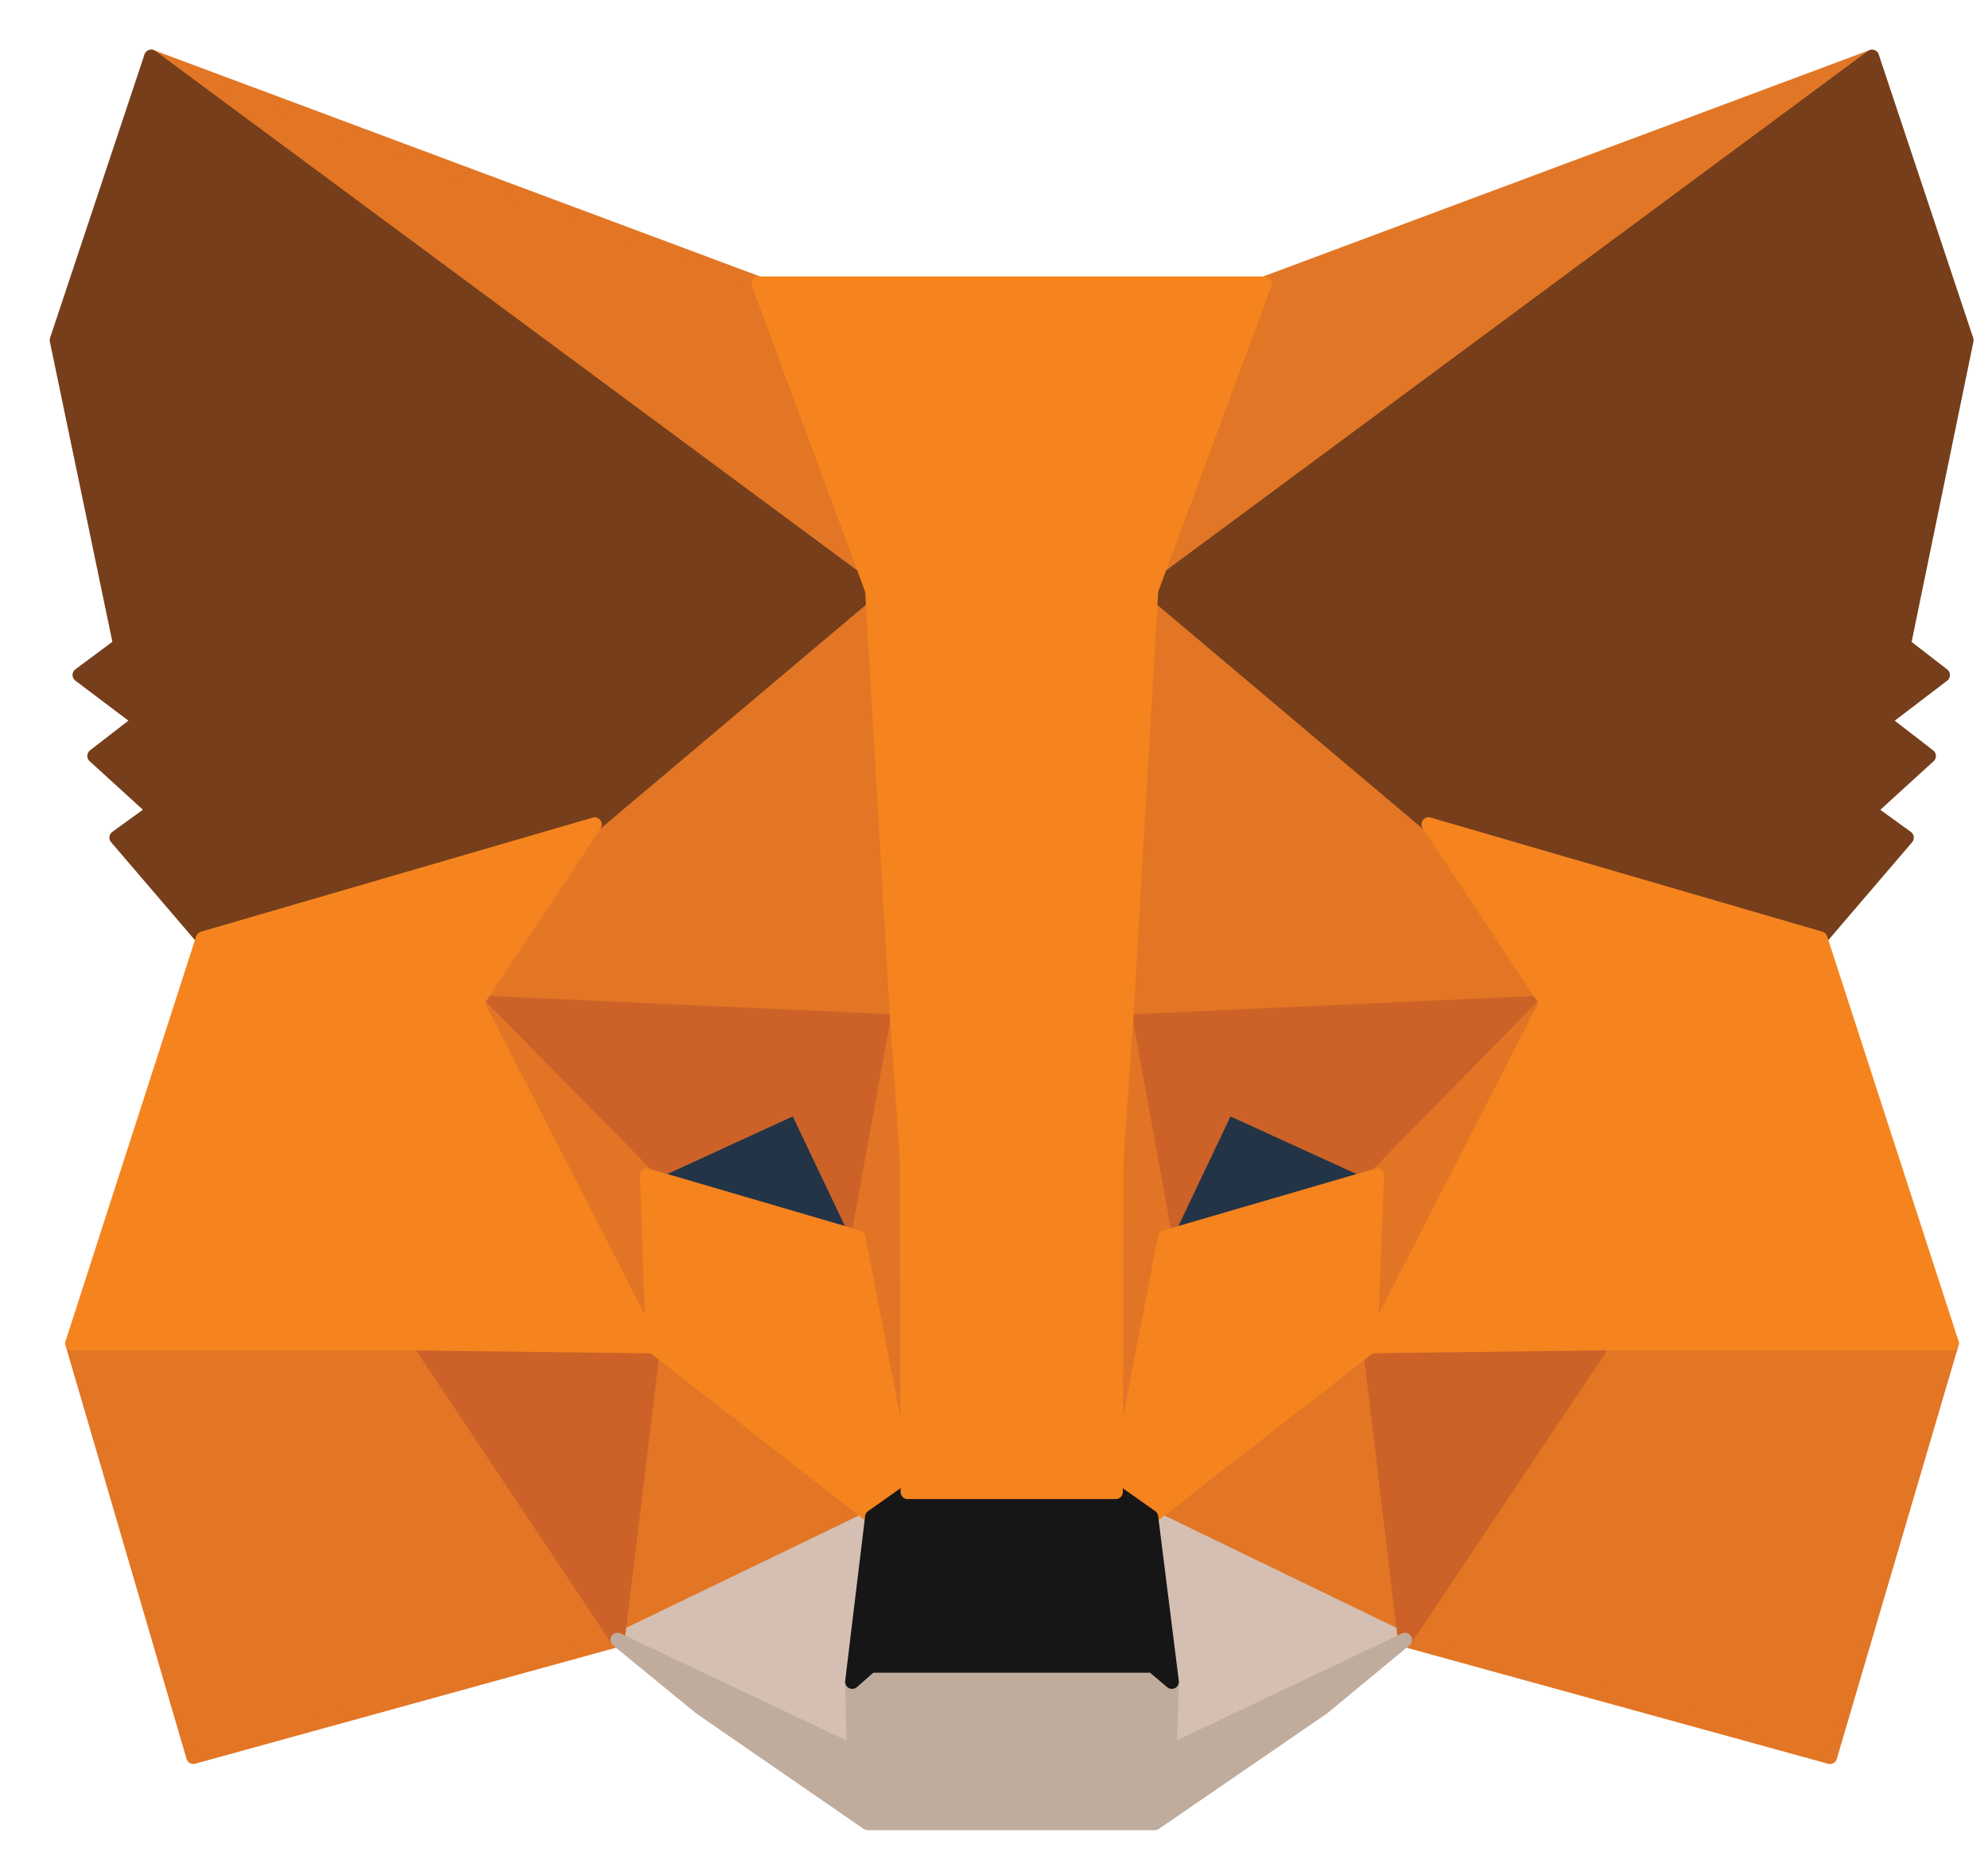
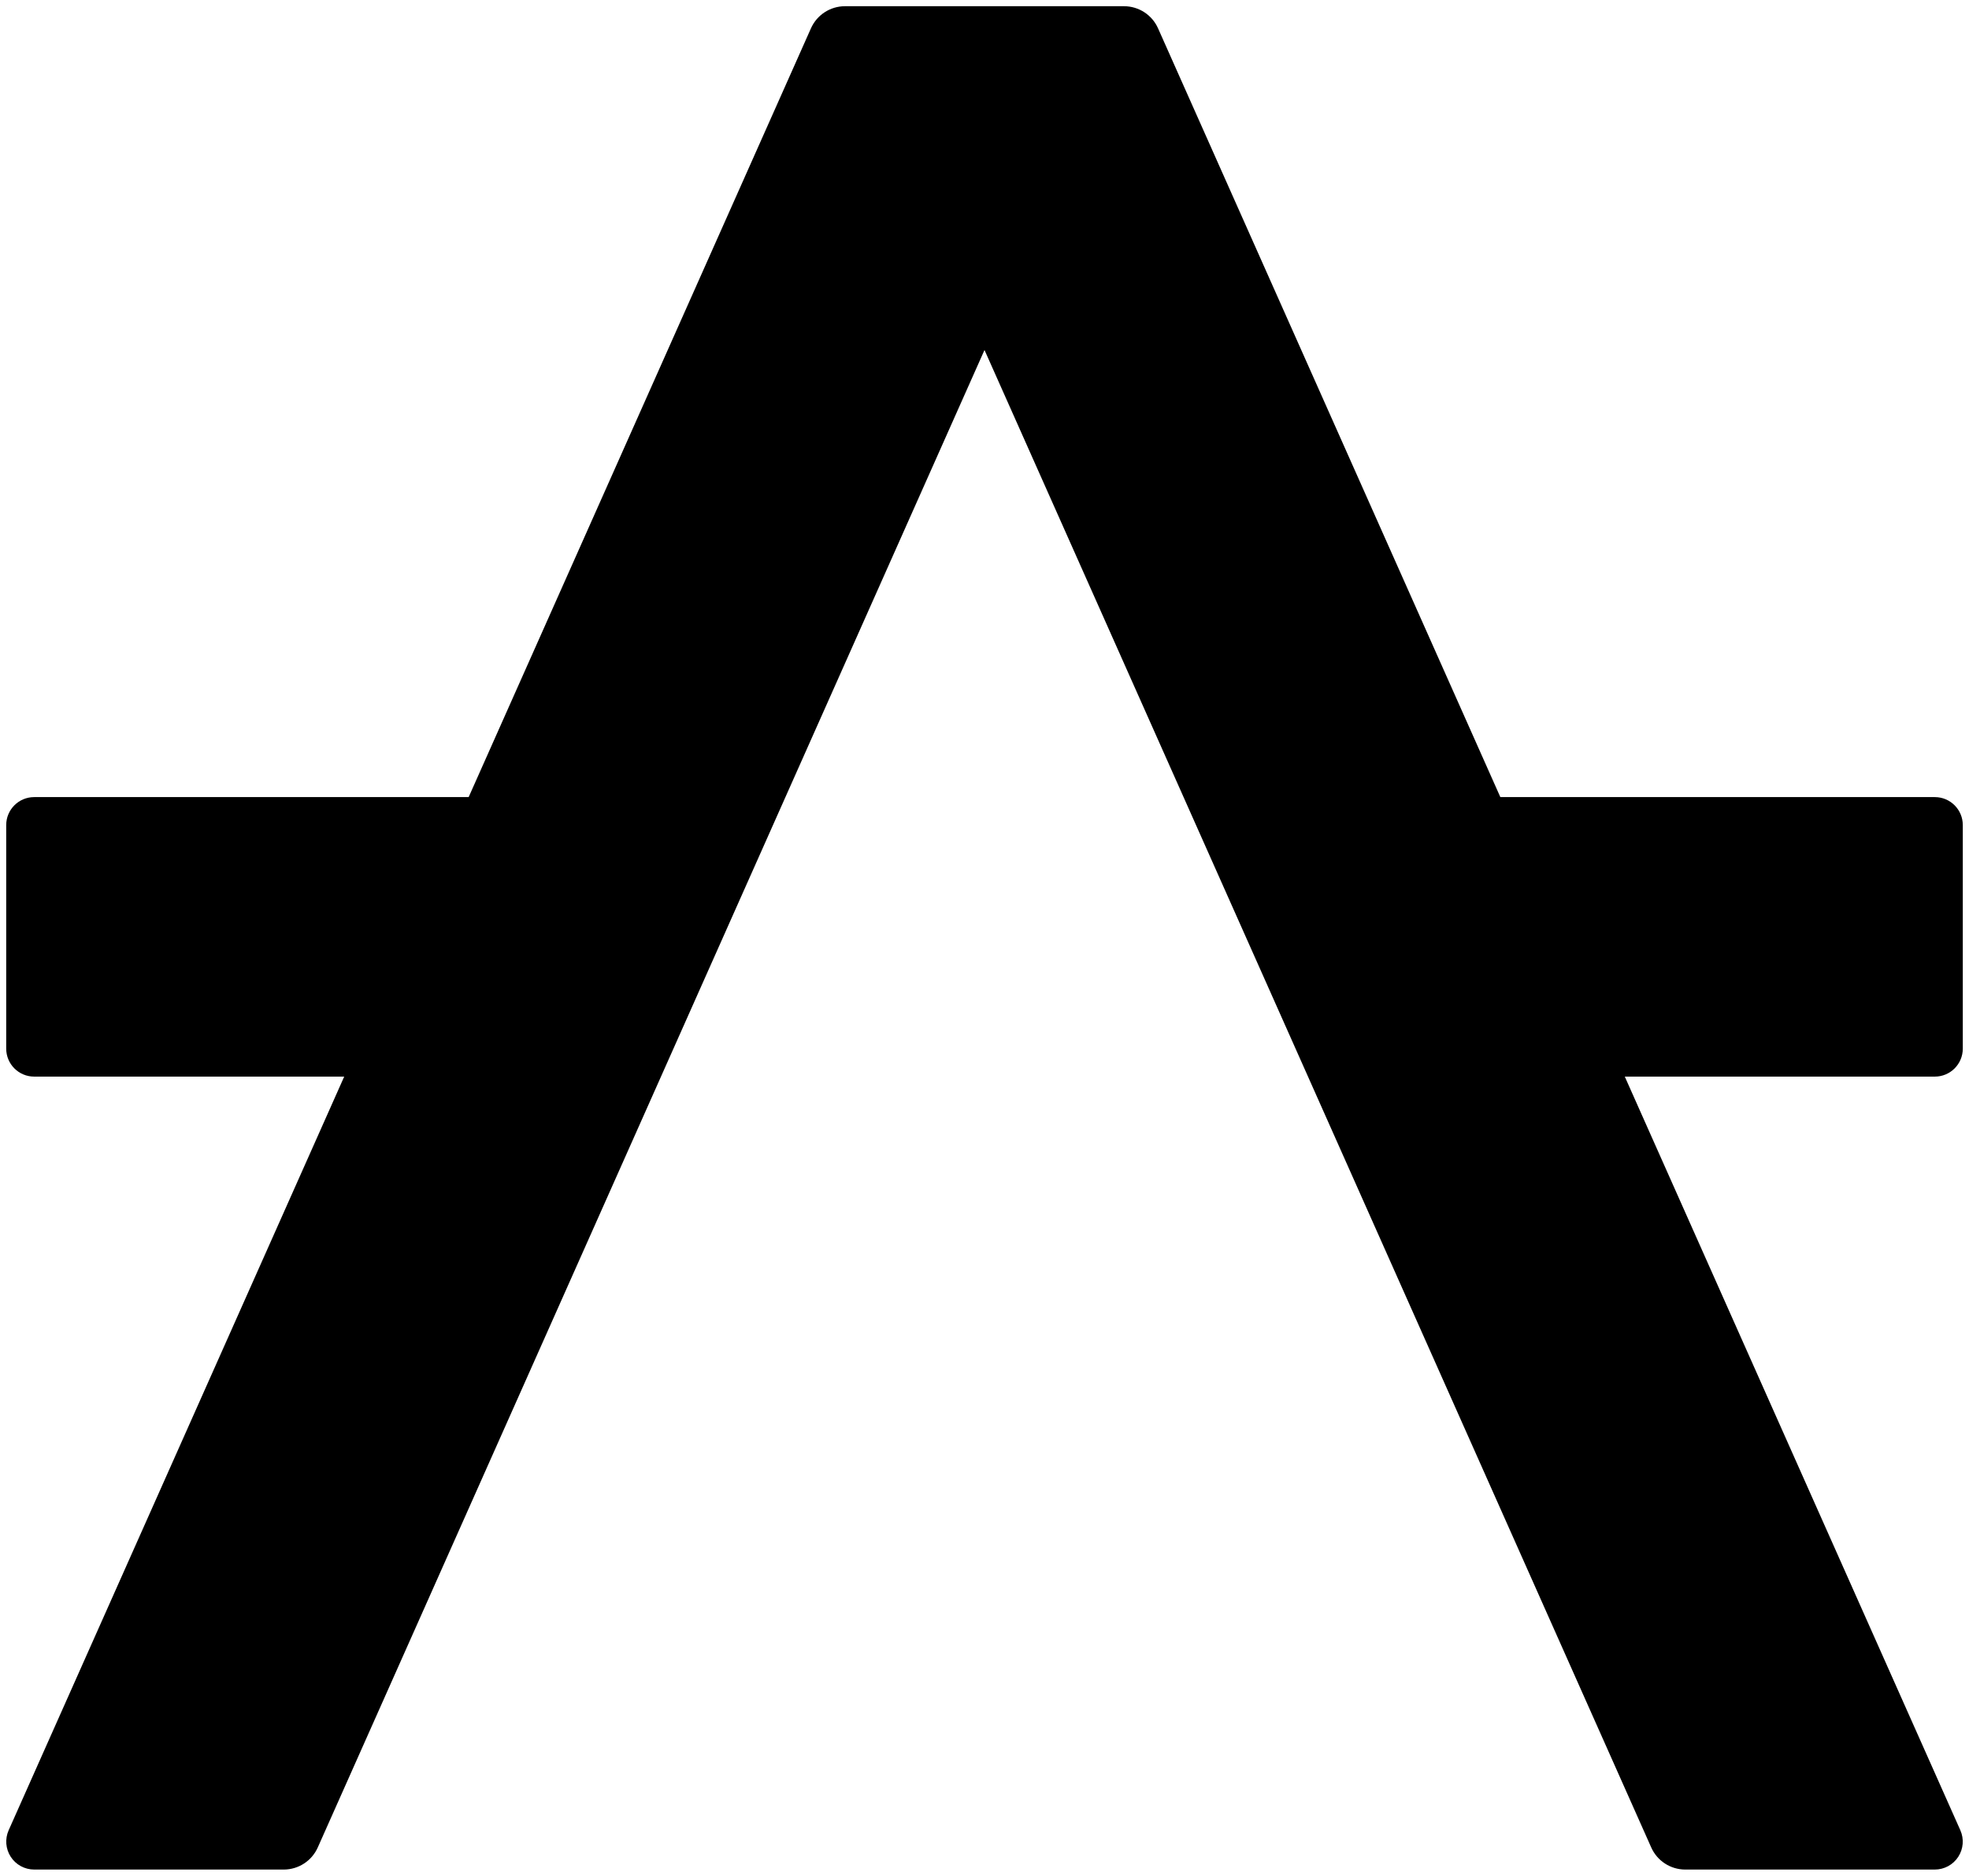
- <svg xmlns="http://www.w3.org/2000/svg" fill="none" height="33" viewBox="0 0 35 33" width="35">
-   <g stroke-linecap="round" stroke-linejoin="round" stroke-width=".25">
-     <path d="m32.958 1-13.134 9.718 2.442-5.727z" fill="#e17726" stroke="#e17726" />
-     <g fill="#e27625" stroke="#e27625">
-       <path d="m2.663 1 13.017 9.809-2.325-5.818z" />
-       <path d="m28.23 23.534-3.495 5.339 7.483 2.06 2.144-7.282z" />
-       <path d="m1.273 23.65 2.131 7.282 7.47-2.06-3.482-5.339z" />
-       <path d="m10.471 14.515-2.079 3.136 7.405.337-.247-7.969z" />
-       <path d="m25.151 14.515-5.157-4.587-.169 8.06 7.405-.337z" />
-       <path d="m10.873 28.872 4.482-2.164-3.858-3.006z" />
-       <path d="m20.266 26.708 4.469 2.164-.611-5.17z" />
-     </g>
-     <path d="m24.735 28.872-4.469-2.164.364 2.902-.039 1.231z" fill="#d5bfb2" stroke="#d5bfb2" />
-     <path d="m10.873 28.872 4.157 1.97-.026-1.231.351-2.902z" fill="#d5bfb2" stroke="#d5bfb2" />
-     <path d="m15.108 21.784-3.716-1.088 2.624-1.205z" fill="#233447" stroke="#233447" />
-     <path d="m20.513 21.784 1.091-2.293 2.637 1.205z" fill="#233447" stroke="#233447" />
-     <path d="m10.873 28.872.649-5.339-4.131.117z" fill="#cc6228" stroke="#cc6228" />
-     <path d="m24.098 23.534.637 5.339 3.495-5.222z" fill="#cc6228" stroke="#cc6228" />
-     <path d="m27.229 17.651-7.405.337.689 3.797 1.091-2.293 2.637 1.205z" fill="#cc6228" stroke="#cc6228" />
-     <path d="m11.393 20.696 2.624-1.205 1.091 2.293.689-3.797-7.405-.337z" fill="#cc6228" stroke="#cc6228" />
-     <path d="m8.392 17.651 3.105 6.051-.104-3.006z" fill="#e27525" stroke="#e27525" />
-     <path d="m24.241 20.696-.117 3.006 3.105-6.051z" fill="#e27525" stroke="#e27525" />
-     <path d="m15.797 17.988-.689 3.797.87 4.483.195-5.909z" fill="#e27525" stroke="#e27525" />
-     <path d="m19.824 17.988-.364 2.358.182 5.922.87-4.483z" fill="#e27525" stroke="#e27525" />
-     <path d="m20.513 21.784-.87 4.483.624.441 3.858-3.006.117-3.006z" fill="#f5841f" stroke="#f5841f" />
-     <path d="m11.393 20.696.104 3.006 3.858 3.006.624-.441-.87-4.483z" fill="#f5841f" stroke="#f5841f" />
-     <path d="m20.591 30.842.039-1.231-.338-.285h-4.963l-.325.285.026 1.231-4.157-1.97 1.455 1.192 2.949 2.034h5.054l2.962-2.034 1.442-1.192z" fill="#c0ac9d" stroke="#c0ac9d" />
-     <path d="m20.266 26.708-.624-.441h-3.663l-.624.441-.351 2.902.325-.285h4.963l.338.285z" fill="#161616" stroke="#161616" />
-     <path d="m33.517 11.353 1.104-5.364-1.663-4.989-12.692 9.394 4.885 4.12 6.898 2.009 1.52-1.775-.663-.479 1.052-.959-.805-.622 1.052-.803z" fill="#763e1a" stroke="#763e1a" />
-     <path d="m1 5.989 1.117 5.364-.715.531 1.065.803-.805.622 1.052.959-.663.479 1.52 1.775 6.898-2.009 4.885-4.12-12.692-9.394z" fill="#763e1a" stroke="#763e1a" />
-     <path d="m32.049 16.523-6.898-2.009 2.079 3.136-3.105 6.051 4.105-.052h6.132z" fill="#f5841f" stroke="#f5841f" />
-     <path d="m10.47 14.515-6.898 2.009-2.299 7.127h6.119l4.105.052-3.105-6.051z" fill="#f5841f" stroke="#f5841f" />
-     <path d="m19.824 17.988.442-7.593 2.001-5.403h-8.912l2.001 5.403.442 7.593.169 2.384.013 5.896h3.663l.013-5.896z" fill="#f5841f" stroke="#f5841f" />
-   </g>
+ <svg xmlns="http://www.w3.org/2000/svg" id="logotype_brandmark" data-name="logotype+brandmark" viewBox="0 0 317 302">
+   <path d="M261.584,173.334H311.5a4.5,4.5,0,0,0,4.5-4.5v-36a4.5,4.5,0,0,0-4.5-4.5H241.549L186.44,4.56A6,6,0,0,0,180.959,1H136.041a6,6,0,0,0-5.481,3.56L75.452,128.334H5.5a4.5,4.5,0,0,0-4.5,4.5v36a4.5,4.5,0,0,0,4.5,4.5H55.416L1.395,294.669A4.5,4.5,0,0,0,5.506,301H45.679a6,6,0,0,0,5.482-3.56L158.5,56.352,265.839,297.44A6,6,0,0,0,271.321,301h40.174a4.5,4.5,0,0,0,4.111-6.33Z" />
</svg>
